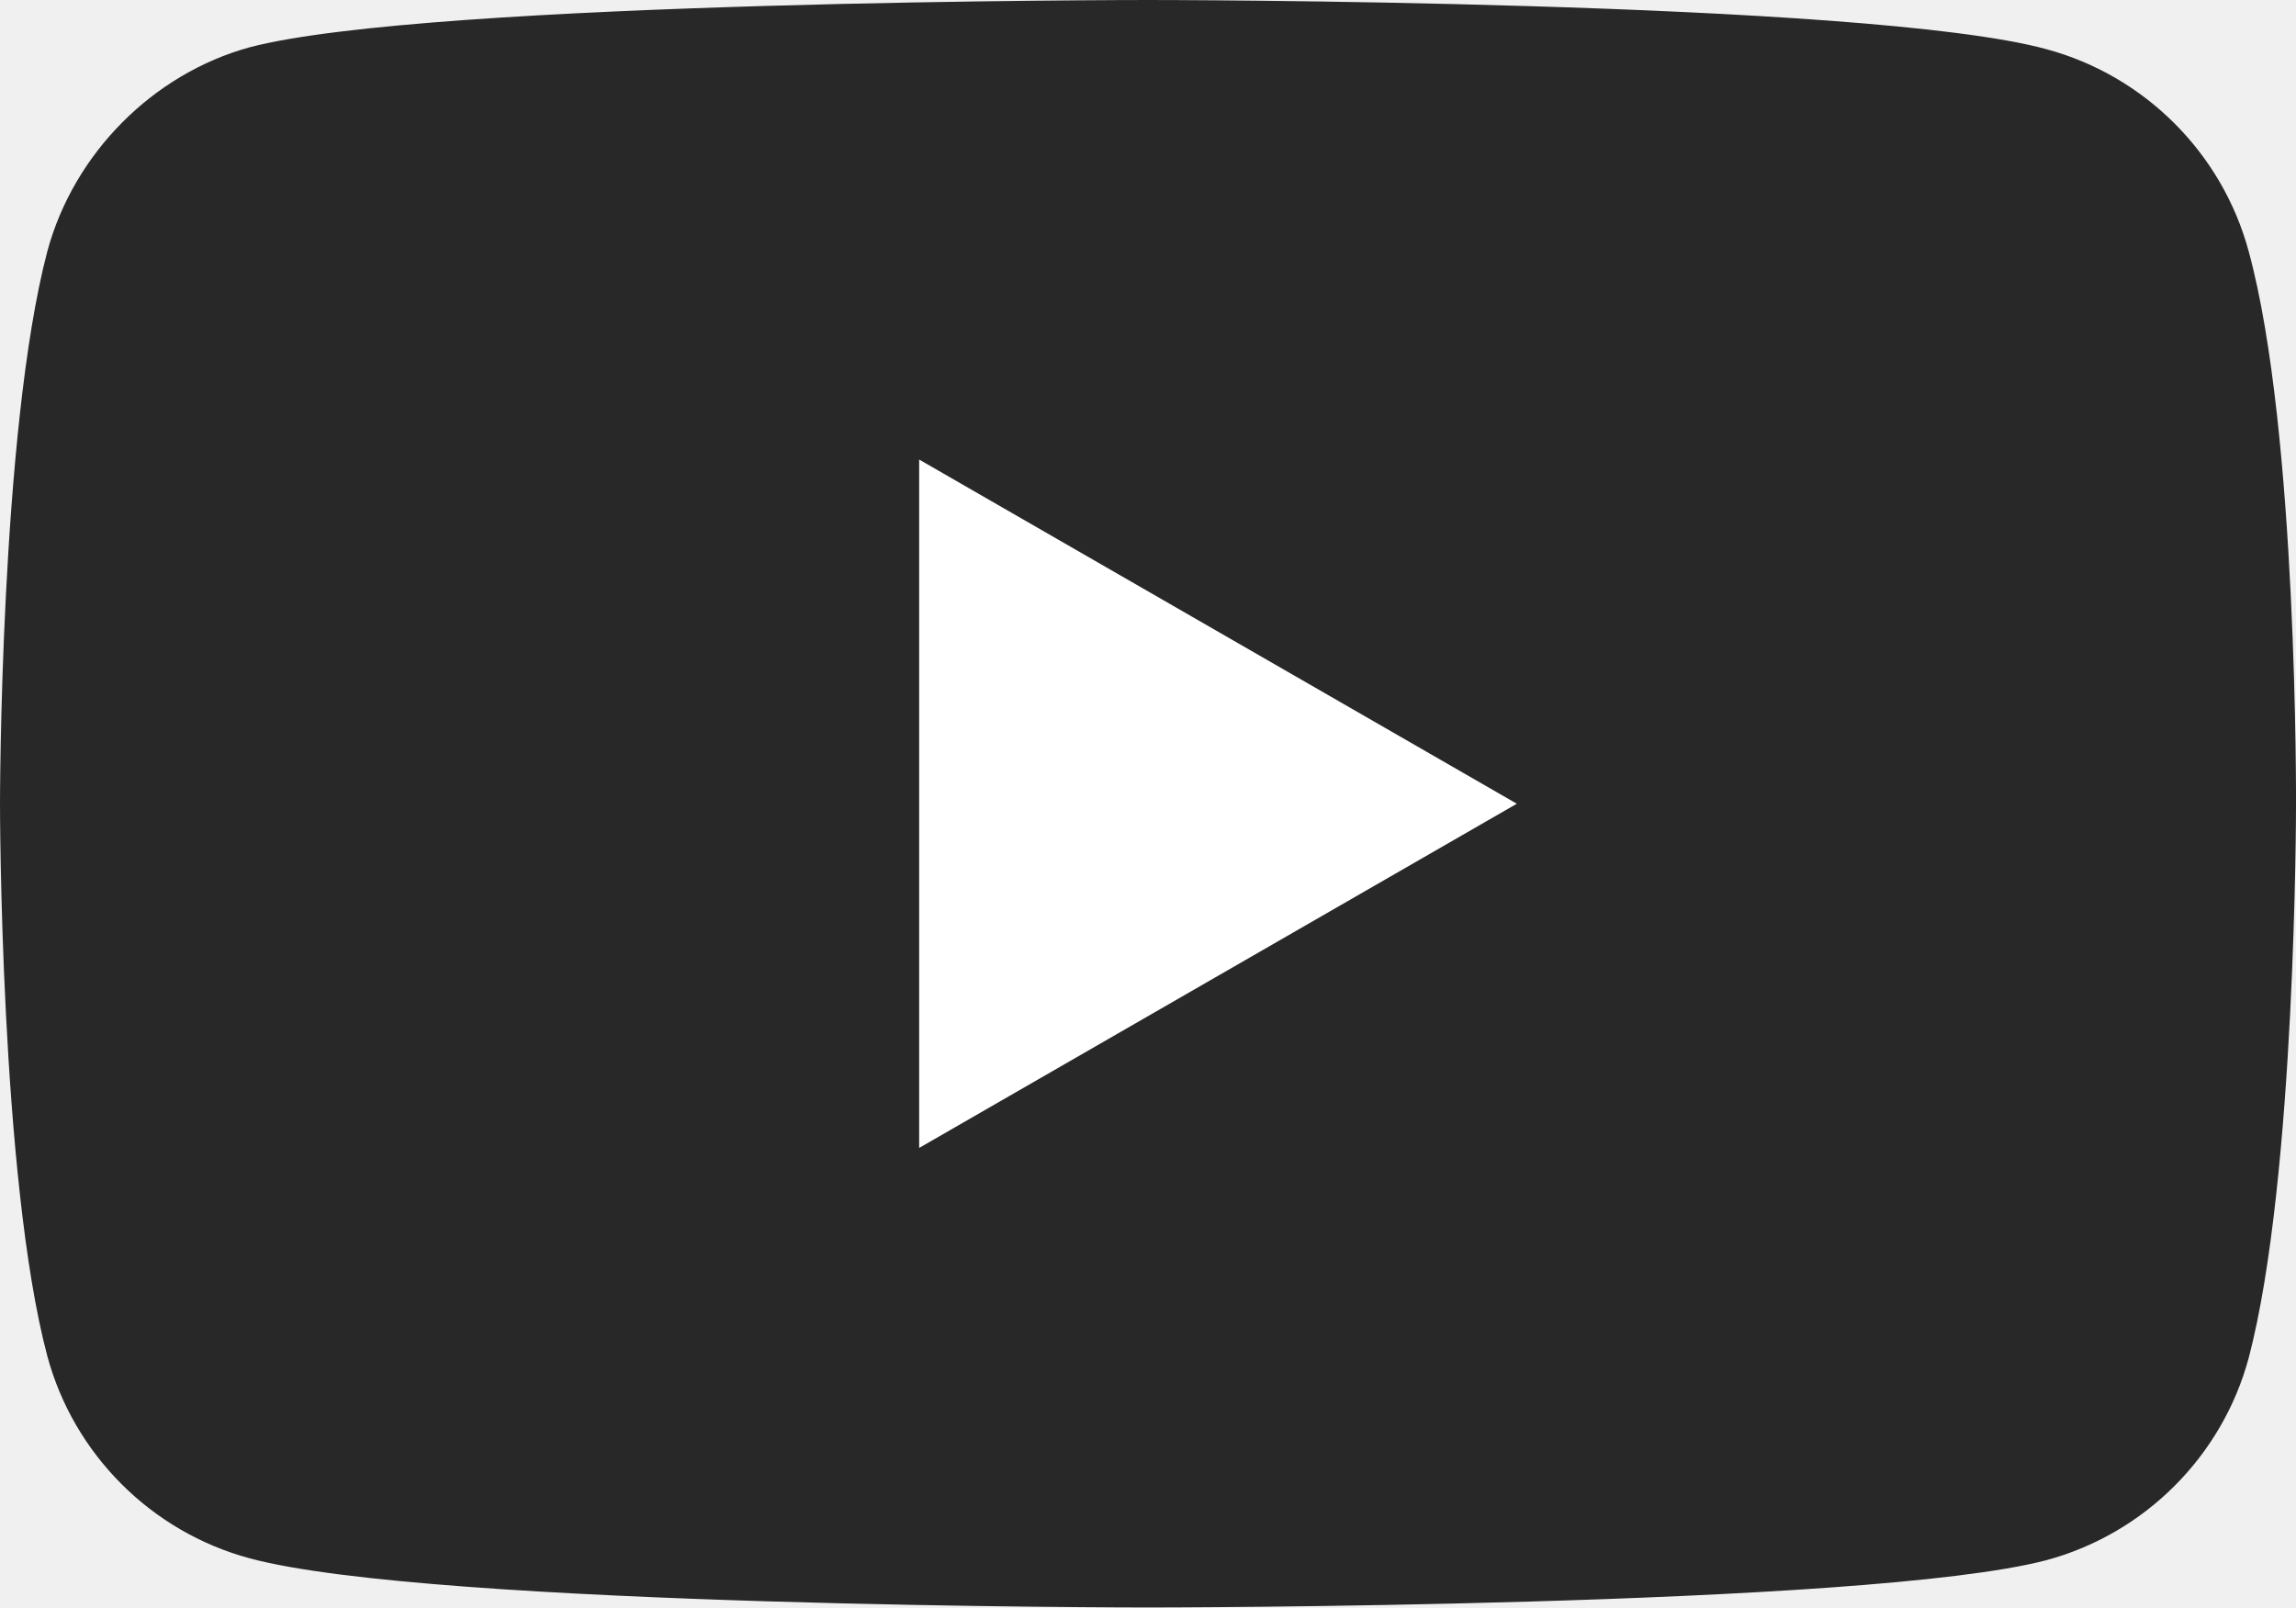
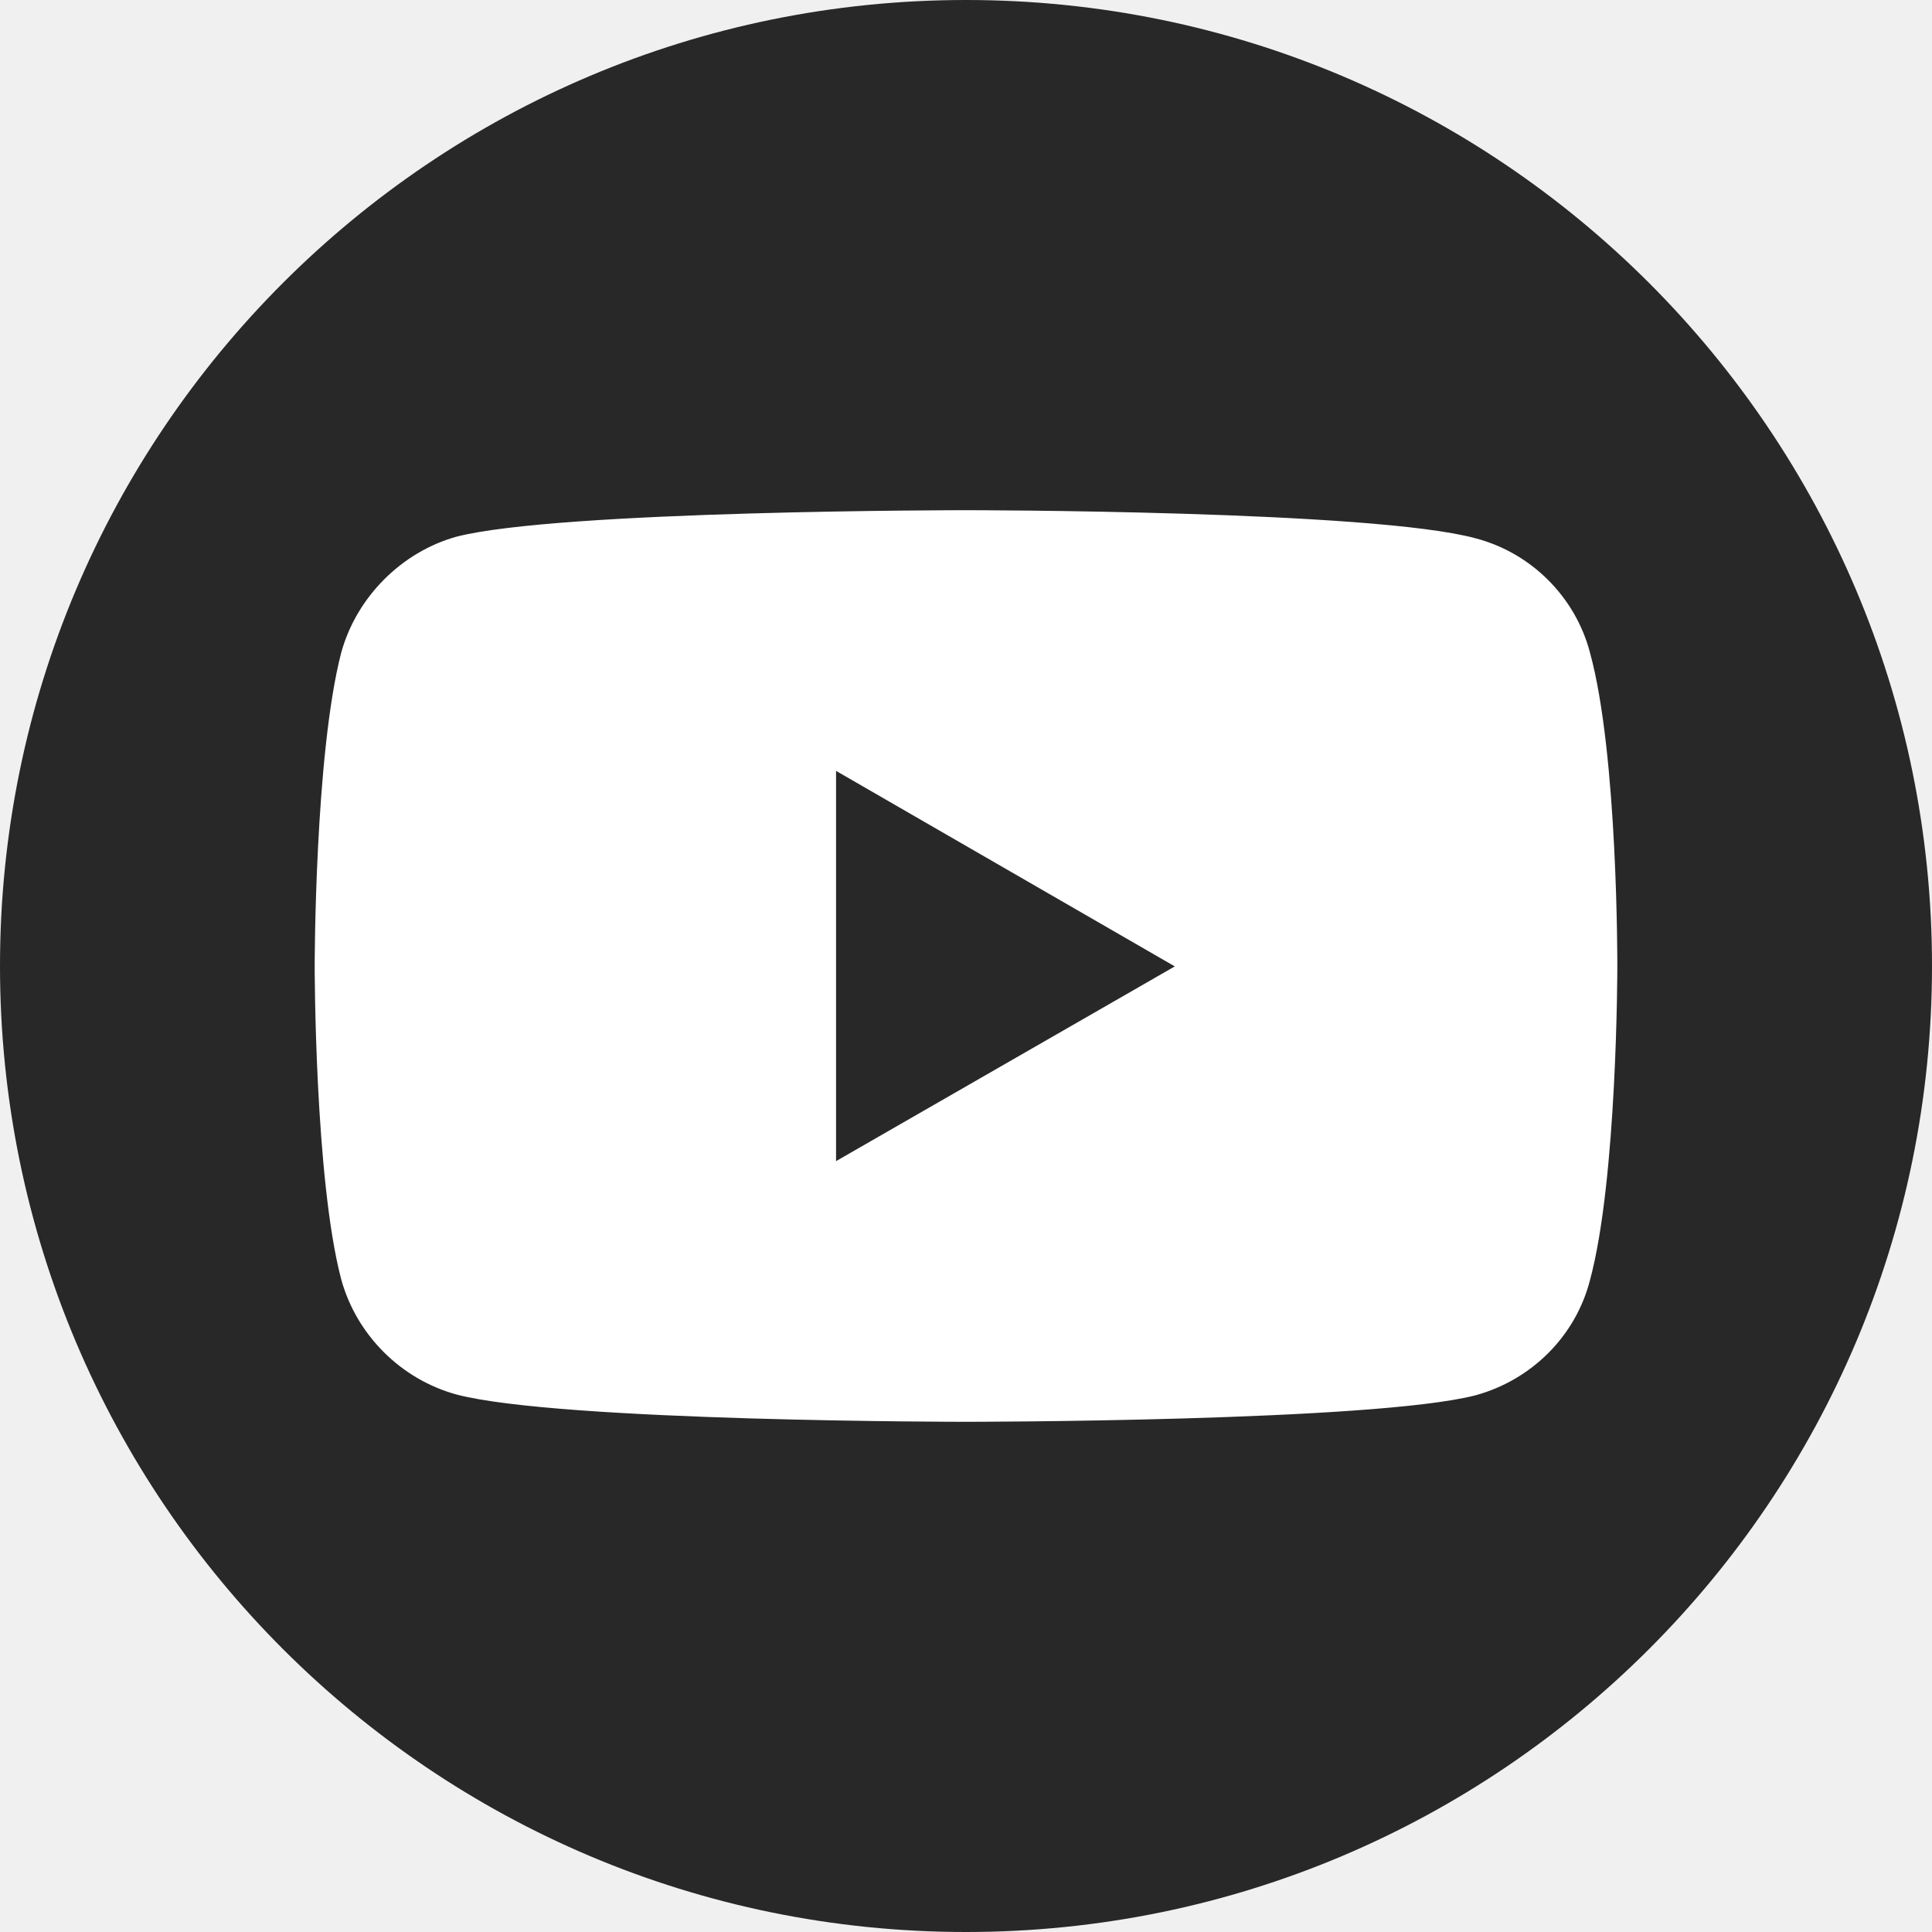
- <svg xmlns="http://www.w3.org/2000/svg" xml:space="preserve" id="Layer_1" width="71.412" height="50" x="0" y="0" version="1.1" viewBox="0 0 71.412 50">
-   <style id="style3" type="text/css">
-     .st2{fill:#282828}
-   </style>
-   <g id="g5" transform="scale(.58824)">
-     <path id="path7" fill="#282828" fill-opacity="1" d="M118.9 13.3c-1.4-5.2-5.5-9.3-10.7-10.7C98.7 0 60.7 0 60.7 0s-38 0-47.5 2.5C8.1 3.9 3.9 8.1 2.5 13.3 0 22.8 0 42.5 0 42.5s0 19.8 2.5 29.2C3.9 76.9 8 81 13.2 82.4 22.8 85 60.7 85 60.7 85s38 0 47.5-2.5c5.2-1.4 9.3-5.5 10.7-10.7 2.5-9.5 2.5-29.2 2.5-29.2s.1-19.8-2.5-29.3z" />
-     <path id="polygon9" fill="#fff" d="M80.2 42.5 48.6 24.3v36.4z" />
+ <svg xmlns="http://www.w3.org/2000/svg" xml:space="preserve" width="300" height="300">
+   <g transform="scale(.75)">
+     <rect width="400" height="400" fill="#282828" ry="200" />
+     <path fill="#fff" d="M199.917 105.63s-84.292 0-105.448 5.497c-11.328 3.165-20.655 12.493-23.82 23.987-5.497 21.156-5.497 64.969-5.497 64.969s0 43.979 5.497 64.802c3.165 11.494 12.326 20.655 23.82 23.82 21.323 5.664 105.448 5.664 105.448 5.664s84.459-0 105.615-5.497c11.494-3.165 20.655-12.16 23.654-23.82 5.664-20.99 5.664-64.802 5.664-64.802s.166-43.979-5.664-65.135c-2.999-11.494-12.159-20.655-23.654-23.654-21.156-5.83-105.615-5.831-105.615-5.831zm-26.82 53.974 70.133 40.479-70.133 40.313v-80.792z" />
  </g>
</svg>
